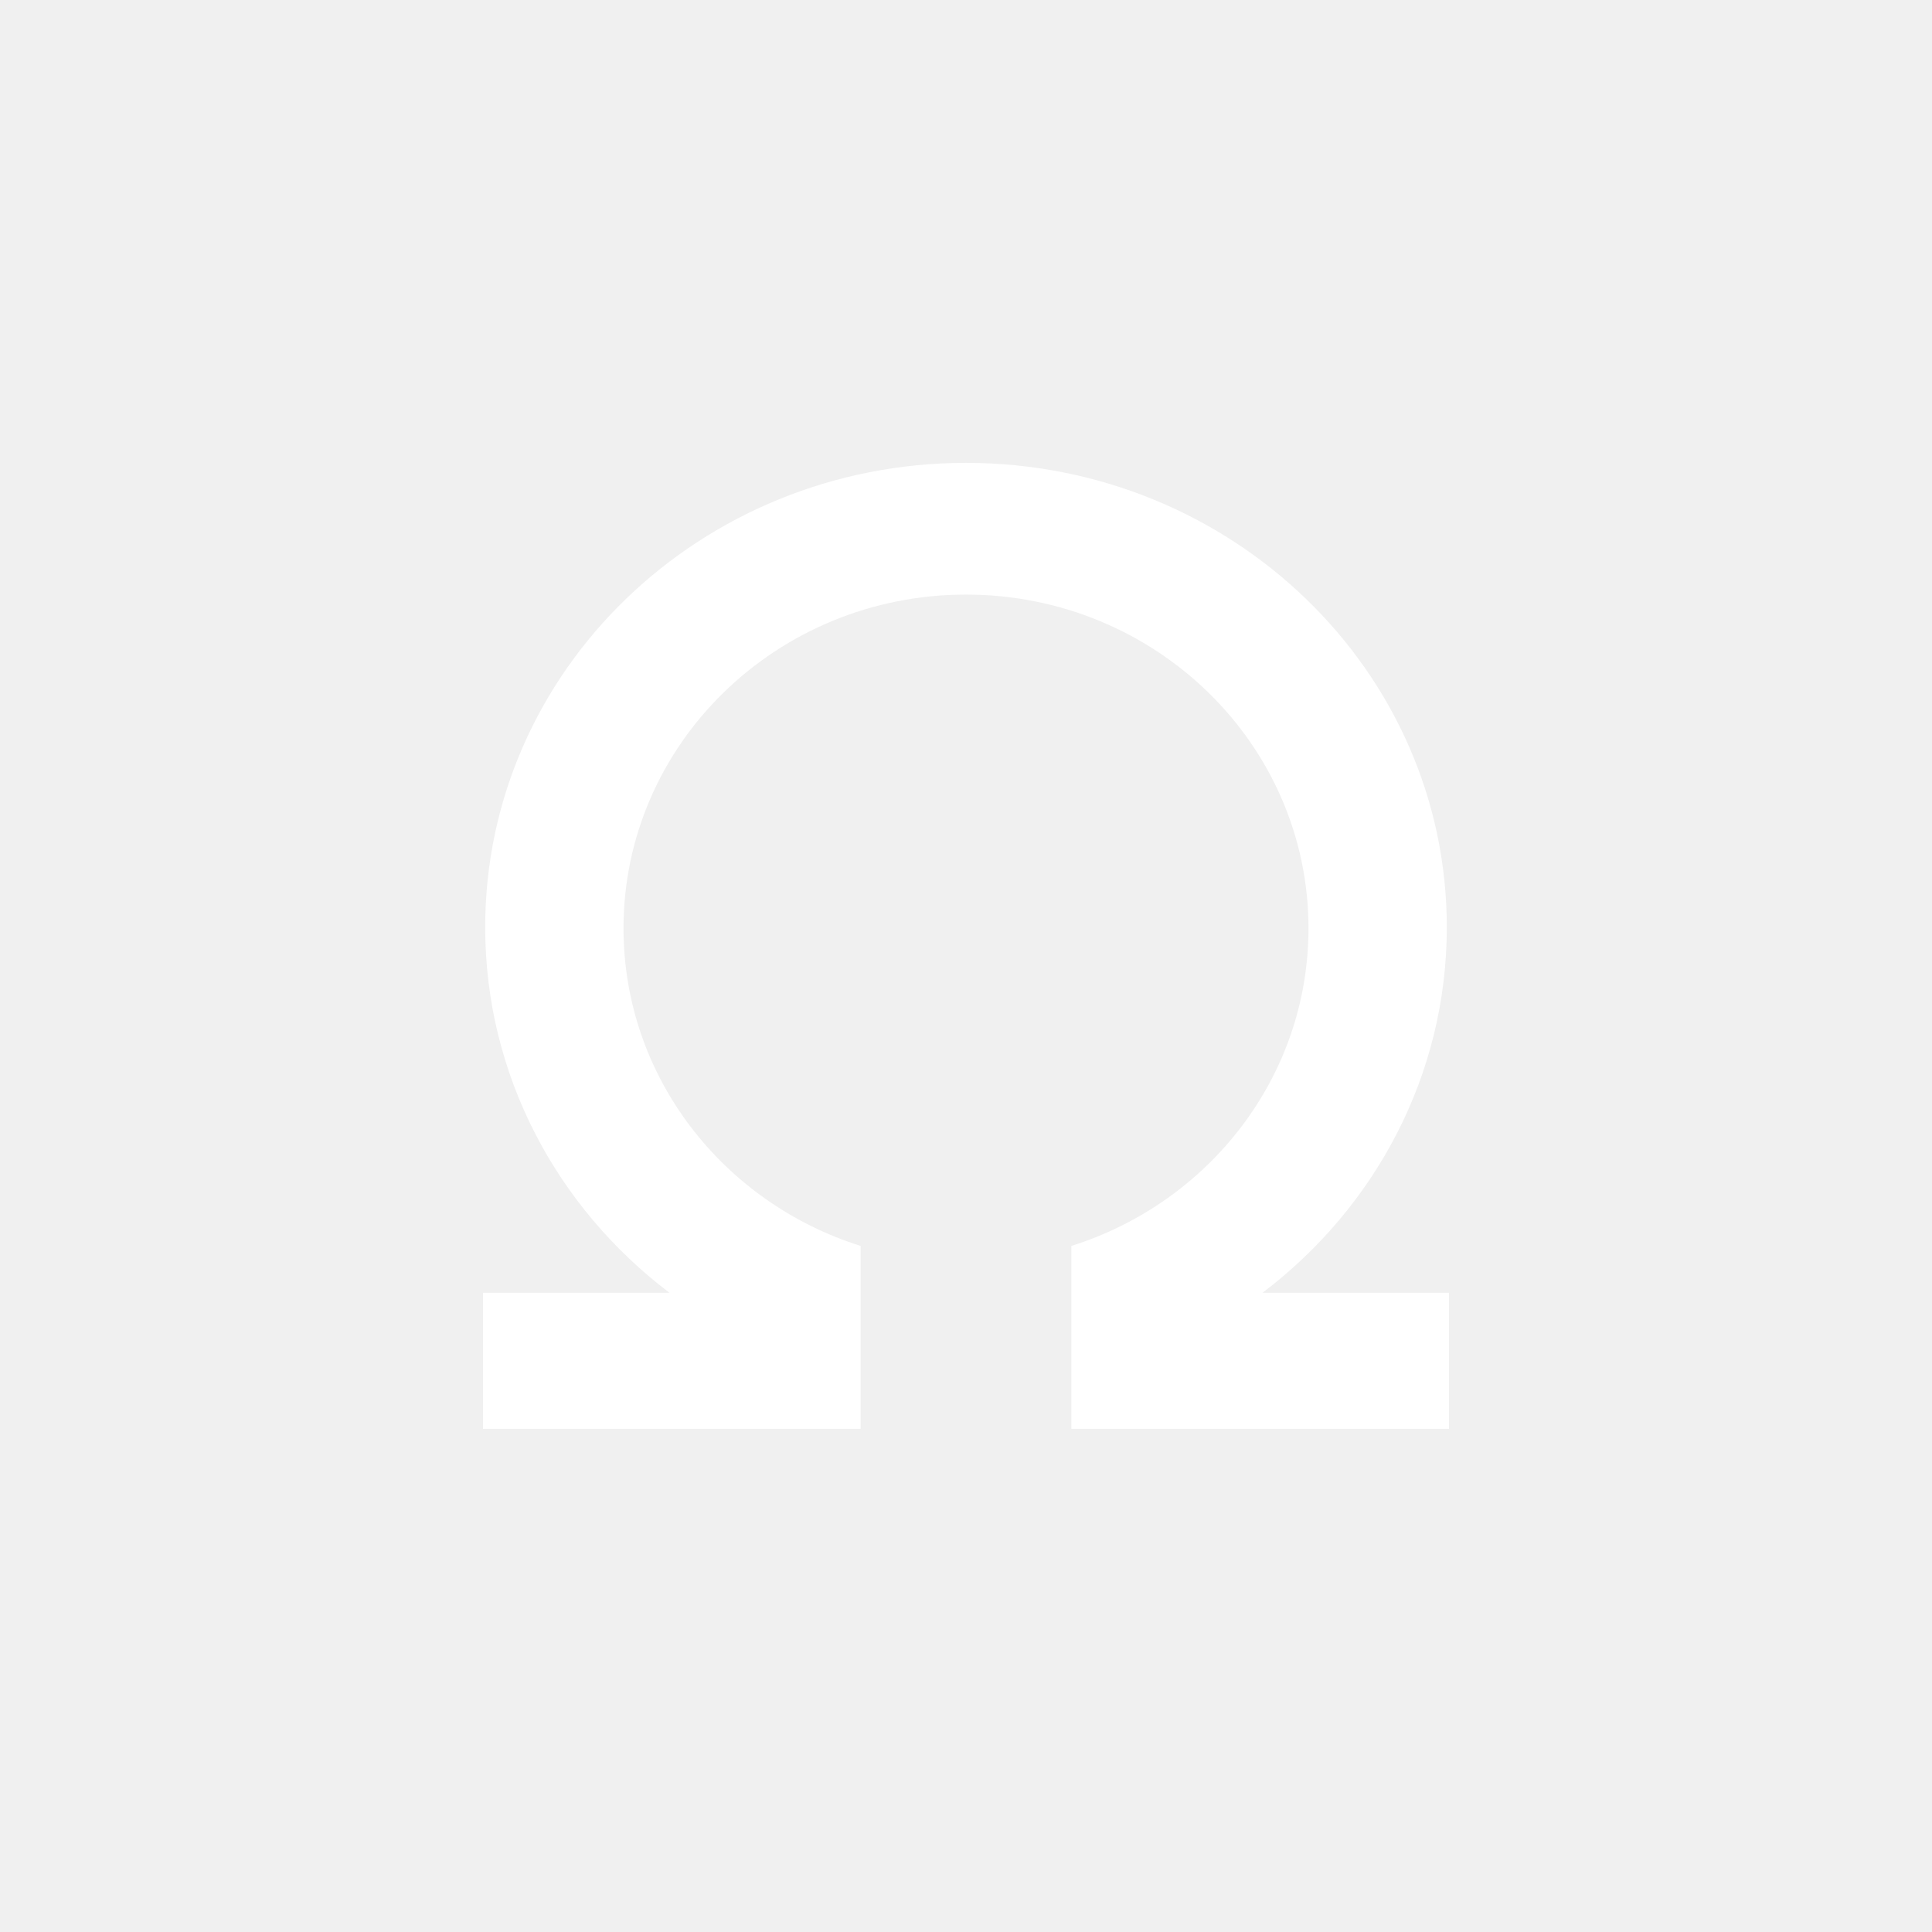
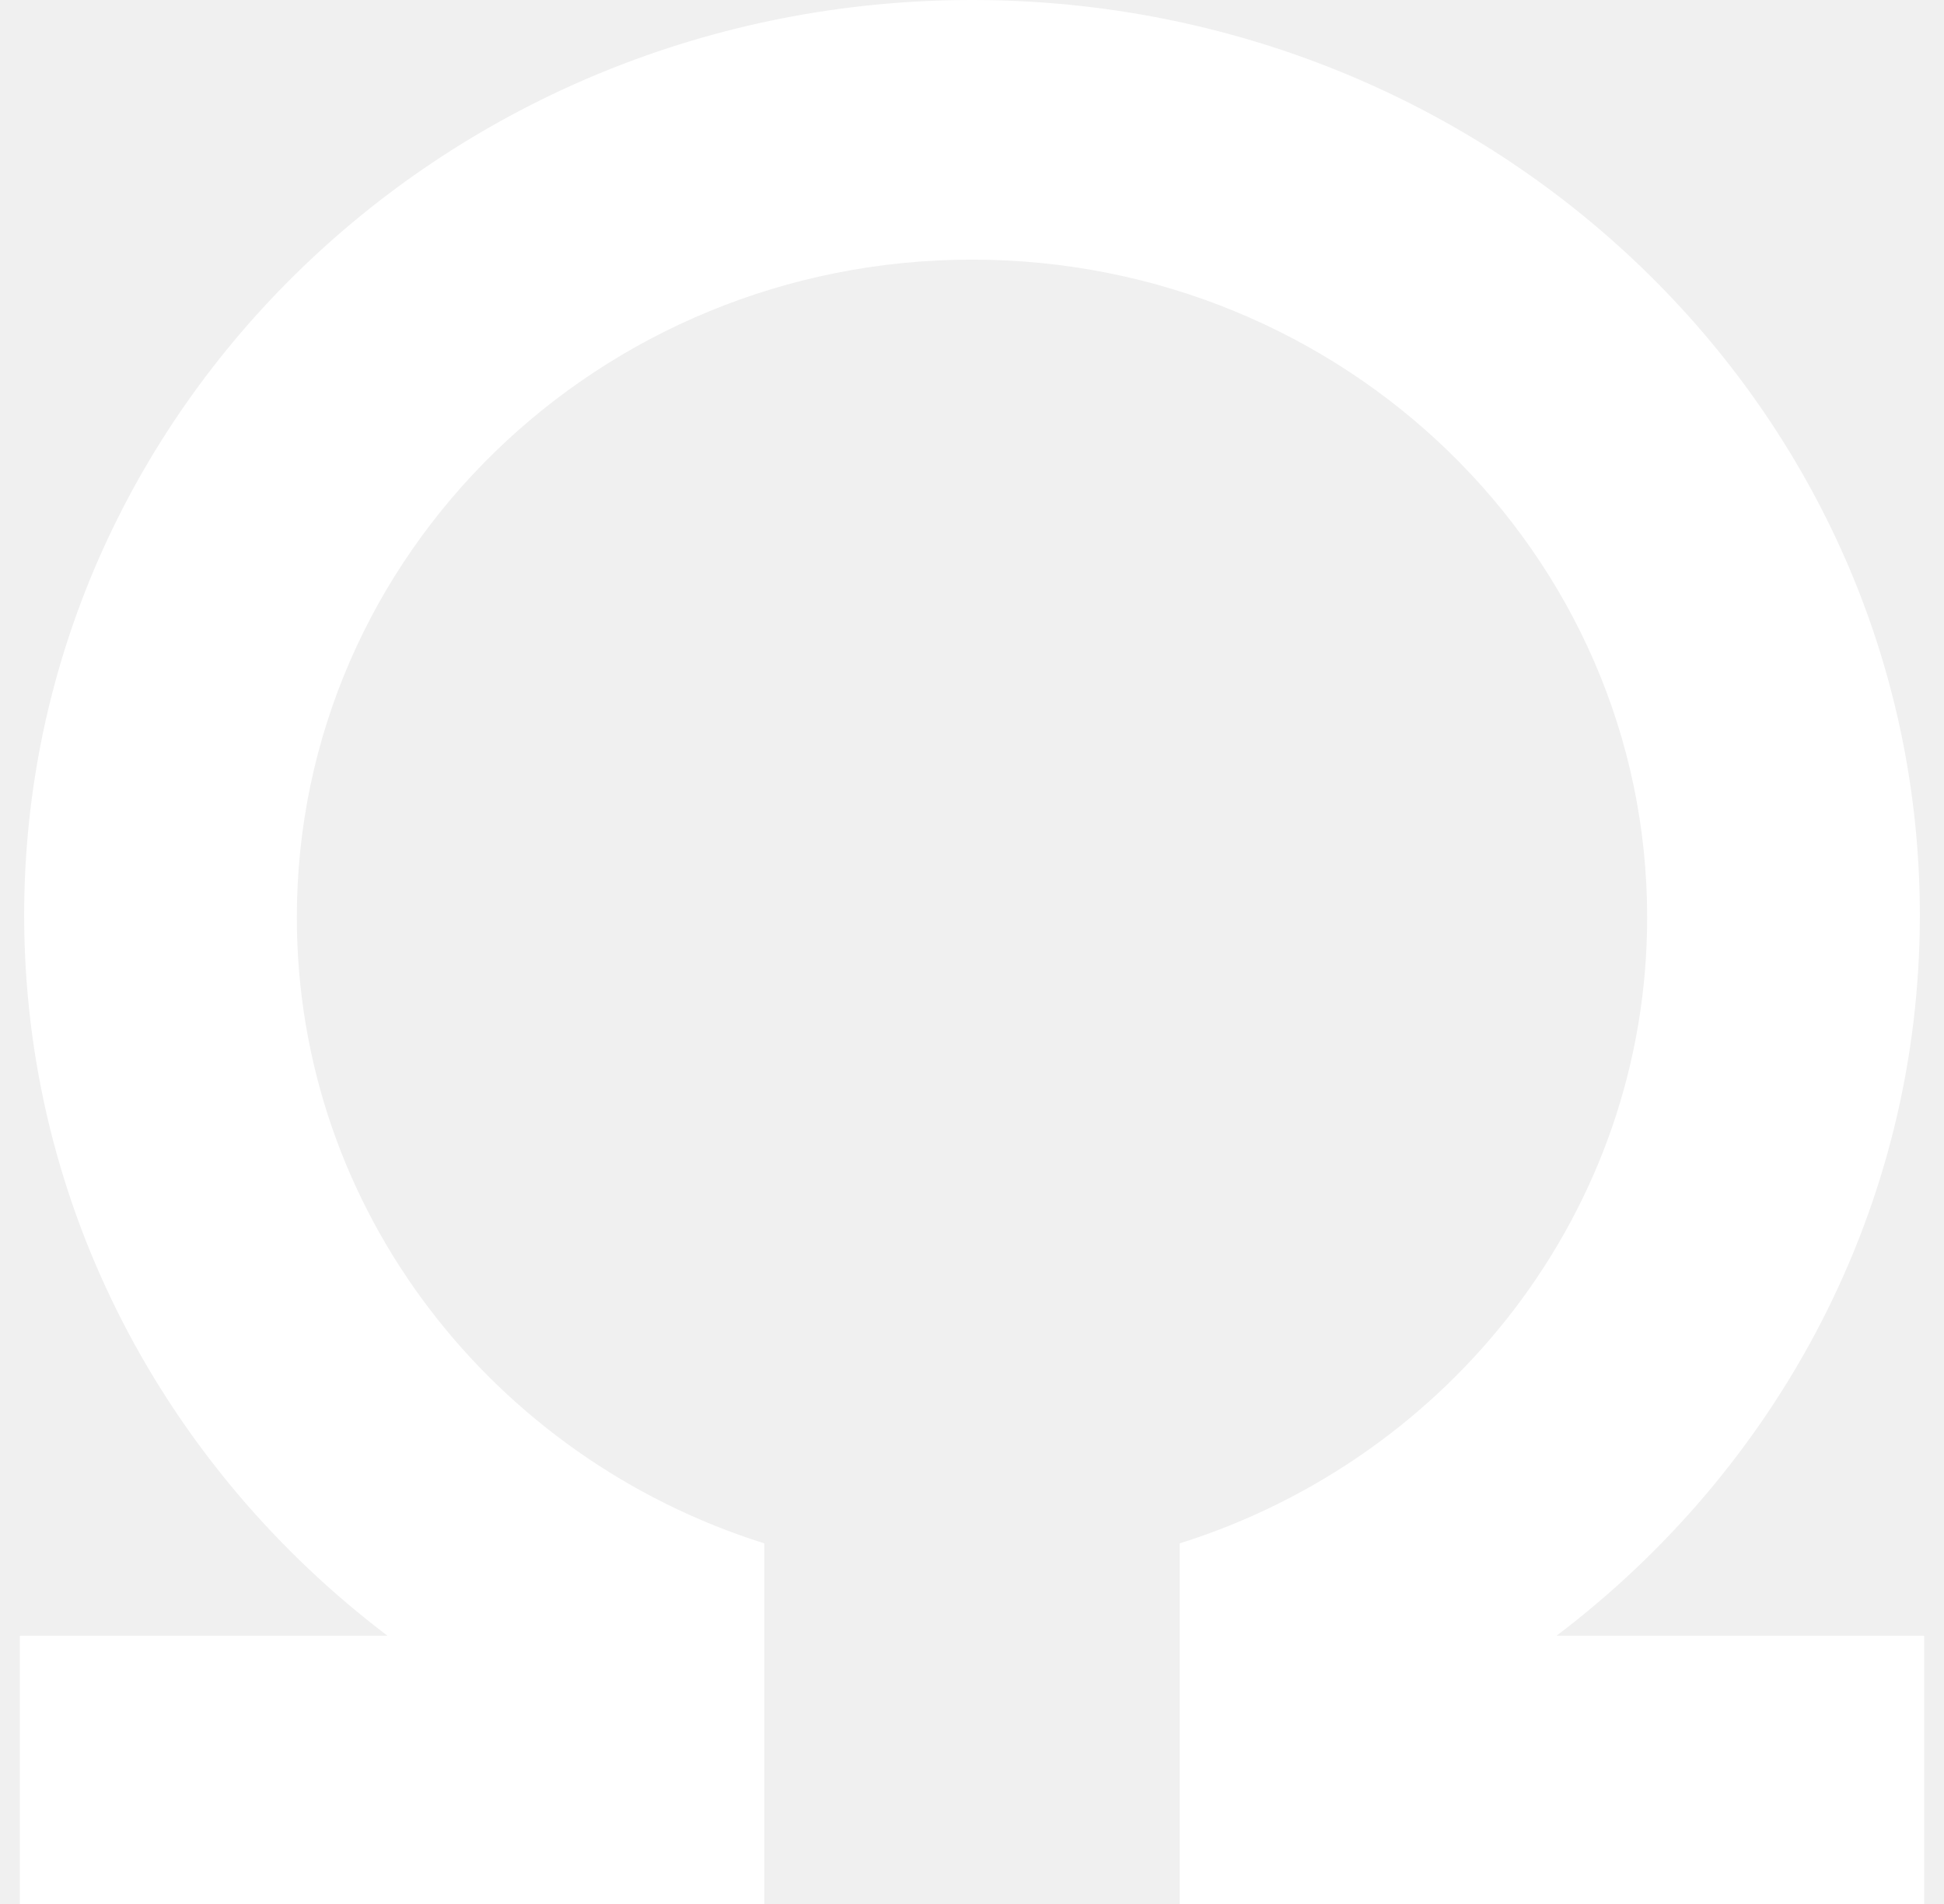
- <svg xmlns="http://www.w3.org/2000/svg" fill="none" height="96" viewBox="0 0 96 96" width="96">
-   <path clip-rule="evenodd" d="m53.236 68.59 0 2.41h18.764v-6.763h-9.266c5.575-4.224 9.157-10.79 9.157-18.164 0-12.743-10.696-23.073-23.891-23.073s-23.891 10.33-23.891 23.073c0 7.374 3.582 13.94 9.157 18.164h-9.266v6.763h18.764v-.109l-0-8.982c-6.837-2.152-11.782-8.405-11.782-15.782 0-9.158 7.619-16.582 17.018-16.582 9.399 0 17.018 7.424 17.018 16.582 0 7.378-4.945 13.63-11.782 15.782z" fill="#fff" fill-rule="evenodd" />
+ <svg xmlns="http://www.w3.org/2000/svg" fill="none" height="48" viewBox="0 0 49 48" width="49">
+   <clipPath id="a">
+     <path d="m0 0h49v48h-49z" />
+   </clipPath>
+   <g clip-path="url(#a)">
+     <path clip-rule="evenodd" d="m29.736 45.59 0 2.41h18.764v-6.763h-9.266c5.575-4.224 9.157-10.79 9.157-18.164 0-12.743-10.696-23.073-23.891-23.073s-23.891 10.33-23.891 23.073c0 7.374 3.582 13.94 9.157 18.164h-9.266v6.763h18.764v-.109l-0-8.982c-6.837-2.152-11.782-8.405-11.782-15.782 0-9.158 7.619-16.582 17.018-16.582 9.399 0 17.018 7.424 17.018 16.582 0 7.378-4.945 13.63-11.782 15.782z" fill="#fff" fill-rule="evenodd" />
+   </g>
</svg>
